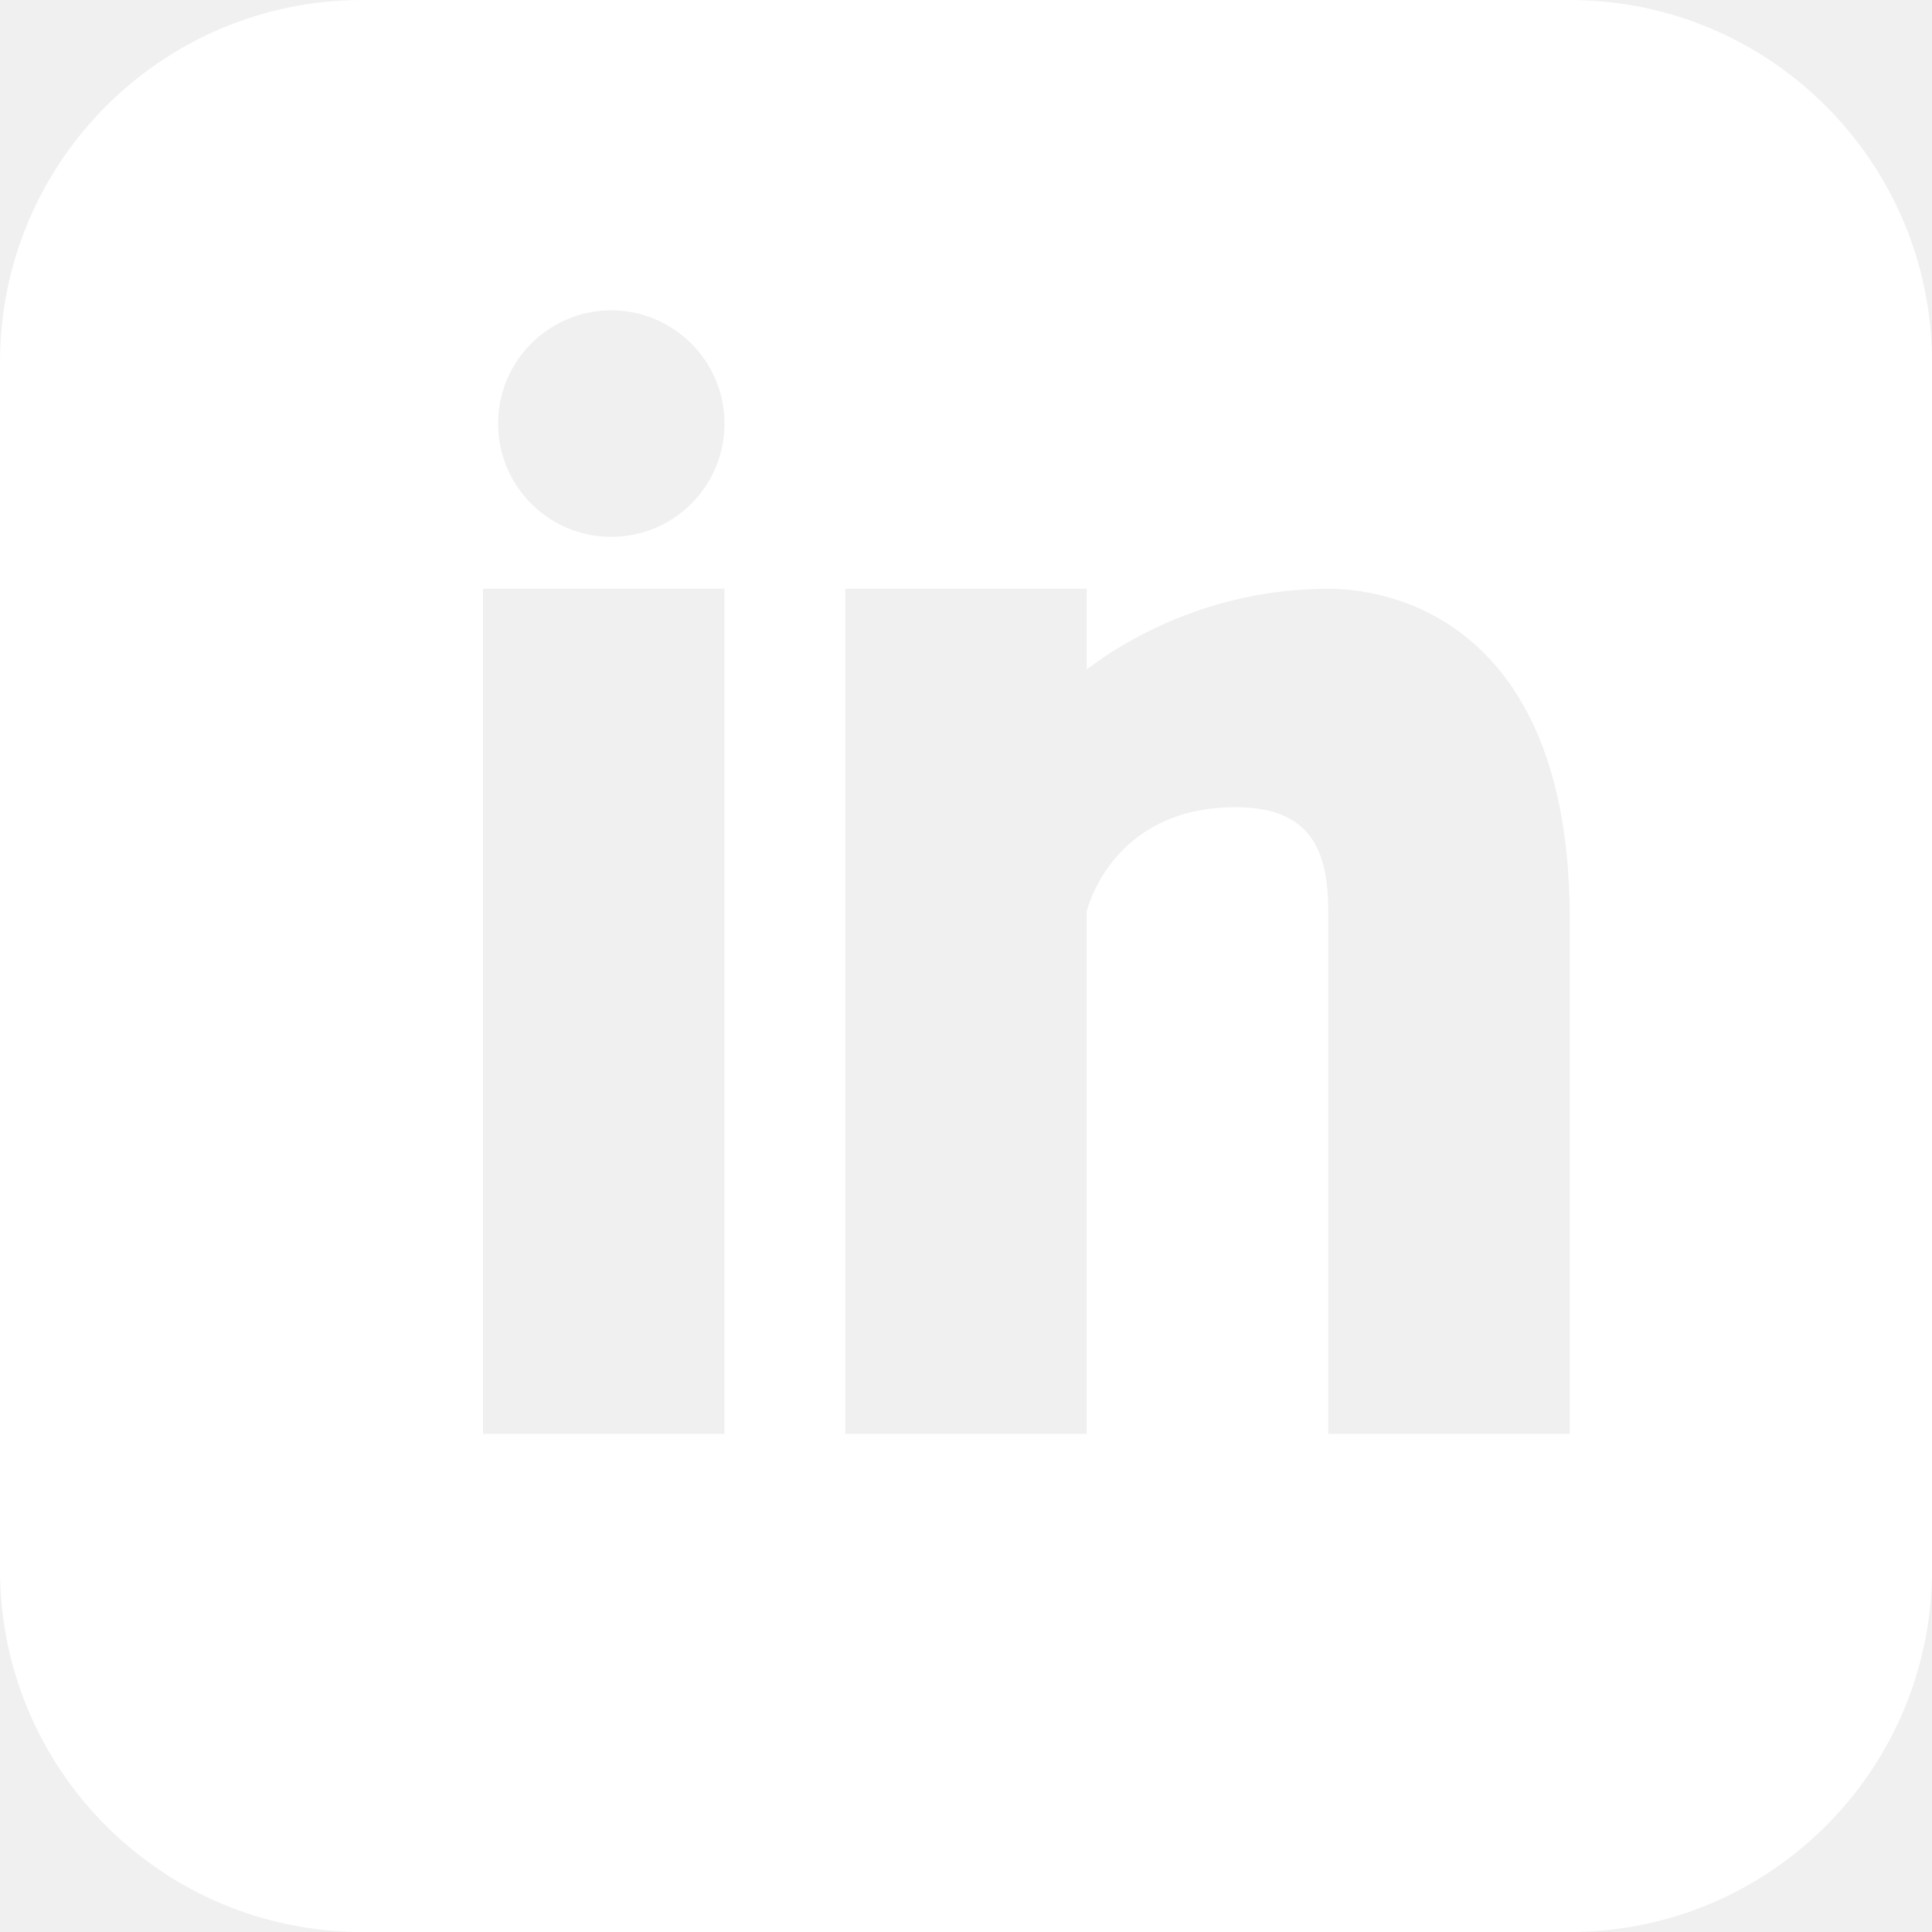
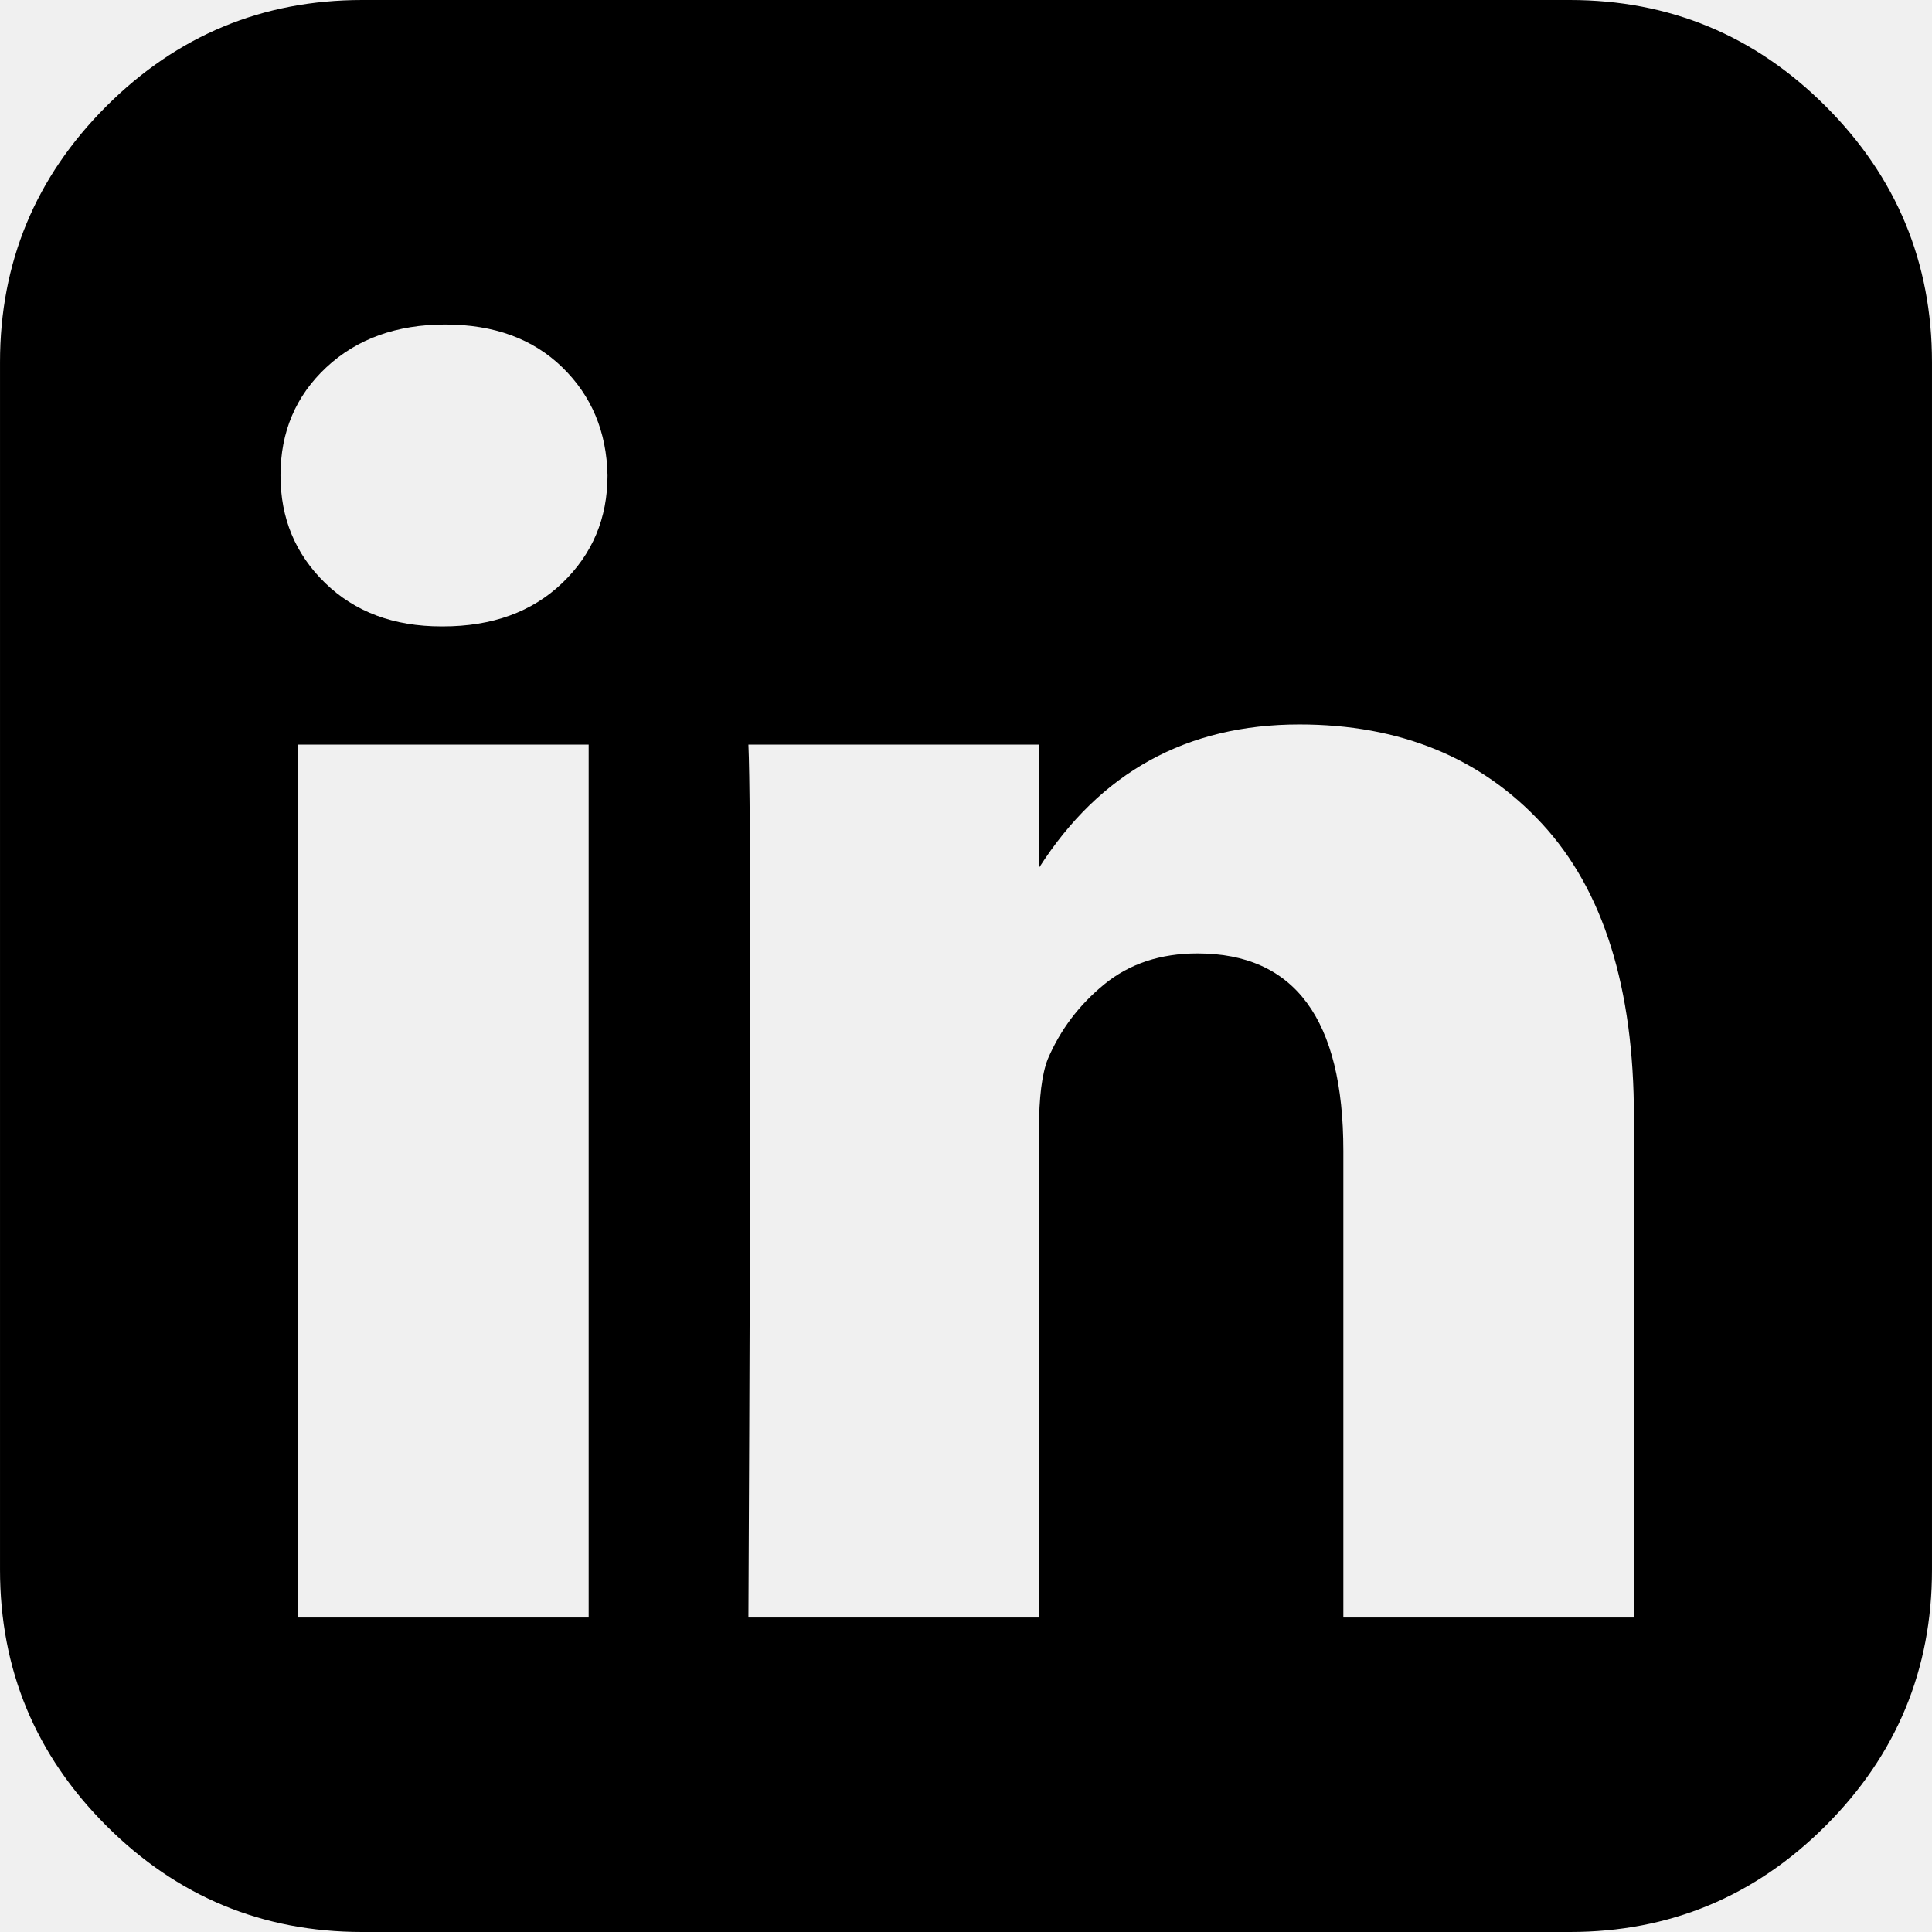
- <svg xmlns="http://www.w3.org/2000/svg" version="1.1" id="Capa_1" x="0px" y="0px" viewBox="0 0 508.52 508.52" style="enable-background:new 0 0 508.52 508.52;" xml:space="preserve" width="512px" height="512px">
+ <svg xmlns="http://www.w3.org/2000/svg" version="1.1" id="Capa_1" x="0px" y="0px" width="438.536px" height="438.536px" viewBox="0 0 438.536 438.536" style="enable-background:new 0 0 438.536 438.536;" xml:space="preserve">
  <g>
-     <g>
-       <g>
-         <path d="M413.172,0H95.347C42.684,0,0,42.684,0,95.347v317.825c0,52.664,42.684,95.347,95.347,95.347     h317.825c52.664,0,95.347-42.684,95.347-95.347V95.347C508.52,42.684,465.836,0,413.172,0z M190.695,377.417H127.13V154.94     h63.565V377.417z M160.883,141.305c-16.463,0-29.78-13.349-29.78-29.812s13.349-29.812,29.78-29.812     c16.463,0.032,29.812,13.38,29.812,29.812C190.695,127.956,177.346,141.305,160.883,141.305z M413.172,377.417h-63.565V239.862     c0-16.114-4.608-27.396-24.409-27.396c-32.831,0-39.156,27.396-39.156,27.396v137.555h-63.565V154.94h63.565v21.262     c9.09-6.96,31.782-21.231,63.565-21.231c20.595,0,63.565,12.332,63.565,86.83V377.417z" fill="#FFFFFF" />
-       </g>
-     </g>
+     <path d="M414.41,24.123C398.333,8.042,378.963,0,356.315,0H82.228C59.58,0,40.21,8.042,24.126,24.123   C8.045,40.207,0.003,59.576,0.003,82.225v274.084c0,22.647,8.042,42.018,24.123,58.102c16.084,16.084,35.454,24.126,58.102,24.126   h274.084c22.648,0,42.018-8.042,58.095-24.126c16.084-16.084,24.126-35.454,24.126-58.102V82.225   C438.532,59.576,430.49,40.204,414.41,24.123z M133.618,367.157H67.666V169.016h65.952V367.157z M127.626,132.332   c-6.851,6.567-15.893,9.851-27.124,9.851h-0.288c-10.848,0-19.648-3.284-26.407-9.851c-6.76-6.567-10.138-14.703-10.138-24.41   c0-9.897,3.476-18.083,10.421-24.556c6.95-6.471,15.942-9.708,26.98-9.708c11.039,0,19.89,3.237,26.553,9.708   c6.661,6.473,10.088,14.659,10.277,24.556C137.899,117.625,134.477,125.761,127.626,132.332z M370.873,367.157h-65.952v-105.92   c0-29.879-11.036-44.823-33.116-44.823c-8.374,0-15.42,2.331-21.128,6.995c-5.715,4.661-9.996,10.324-12.847,16.991   c-1.335,3.422-1.999,8.75-1.999,15.981v110.775h-65.952c0.571-119.529,0.571-185.579,0-198.142h65.952v27.974   c13.867-21.681,33.558-32.544,59.101-32.544c22.84,0,41.21,7.52,55.104,22.554c13.895,15.037,20.841,37.214,20.841,66.519v113.64   H370.873z" />
  </g>
  <g>
</g>
  <g>
</g>
  <g>
</g>
  <g>
</g>
  <g>
</g>
  <g>
</g>
  <g>
</g>
  <g>
</g>
  <g>
</g>
  <g>
</g>
  <g>
</g>
  <g>
</g>
  <g>
</g>
  <g>
</g>
  <g>
</g>
</svg>
